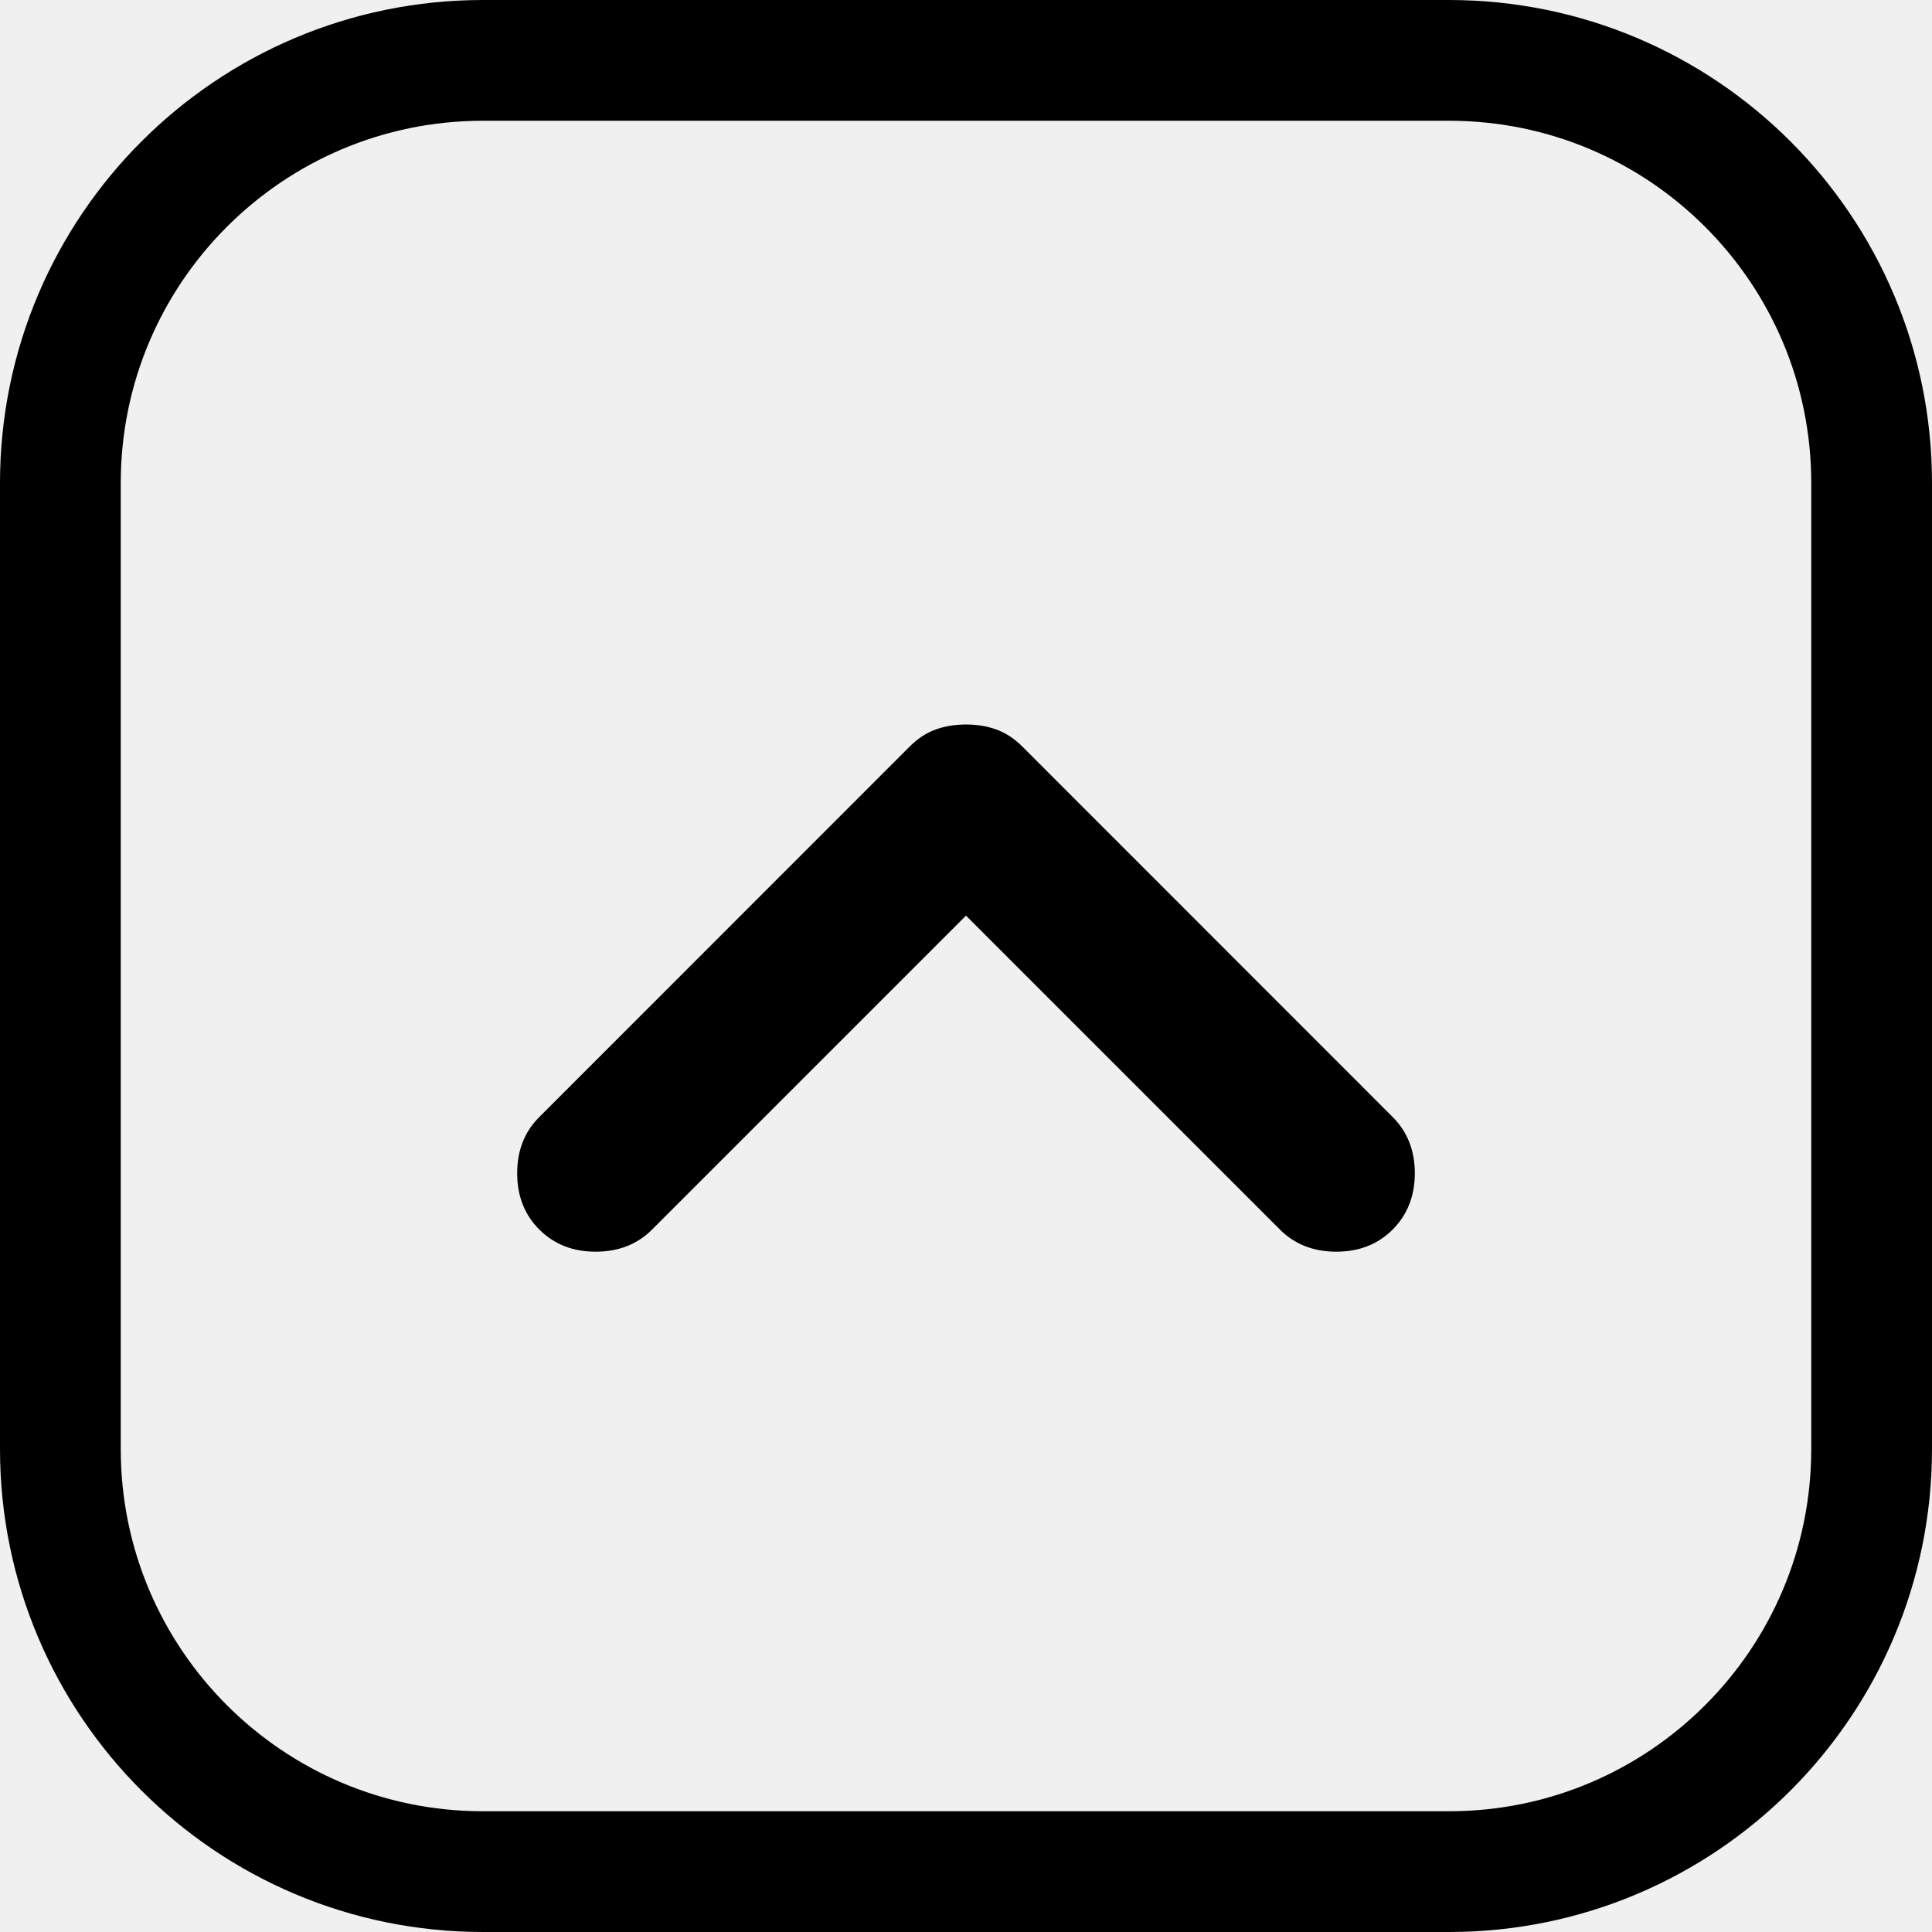
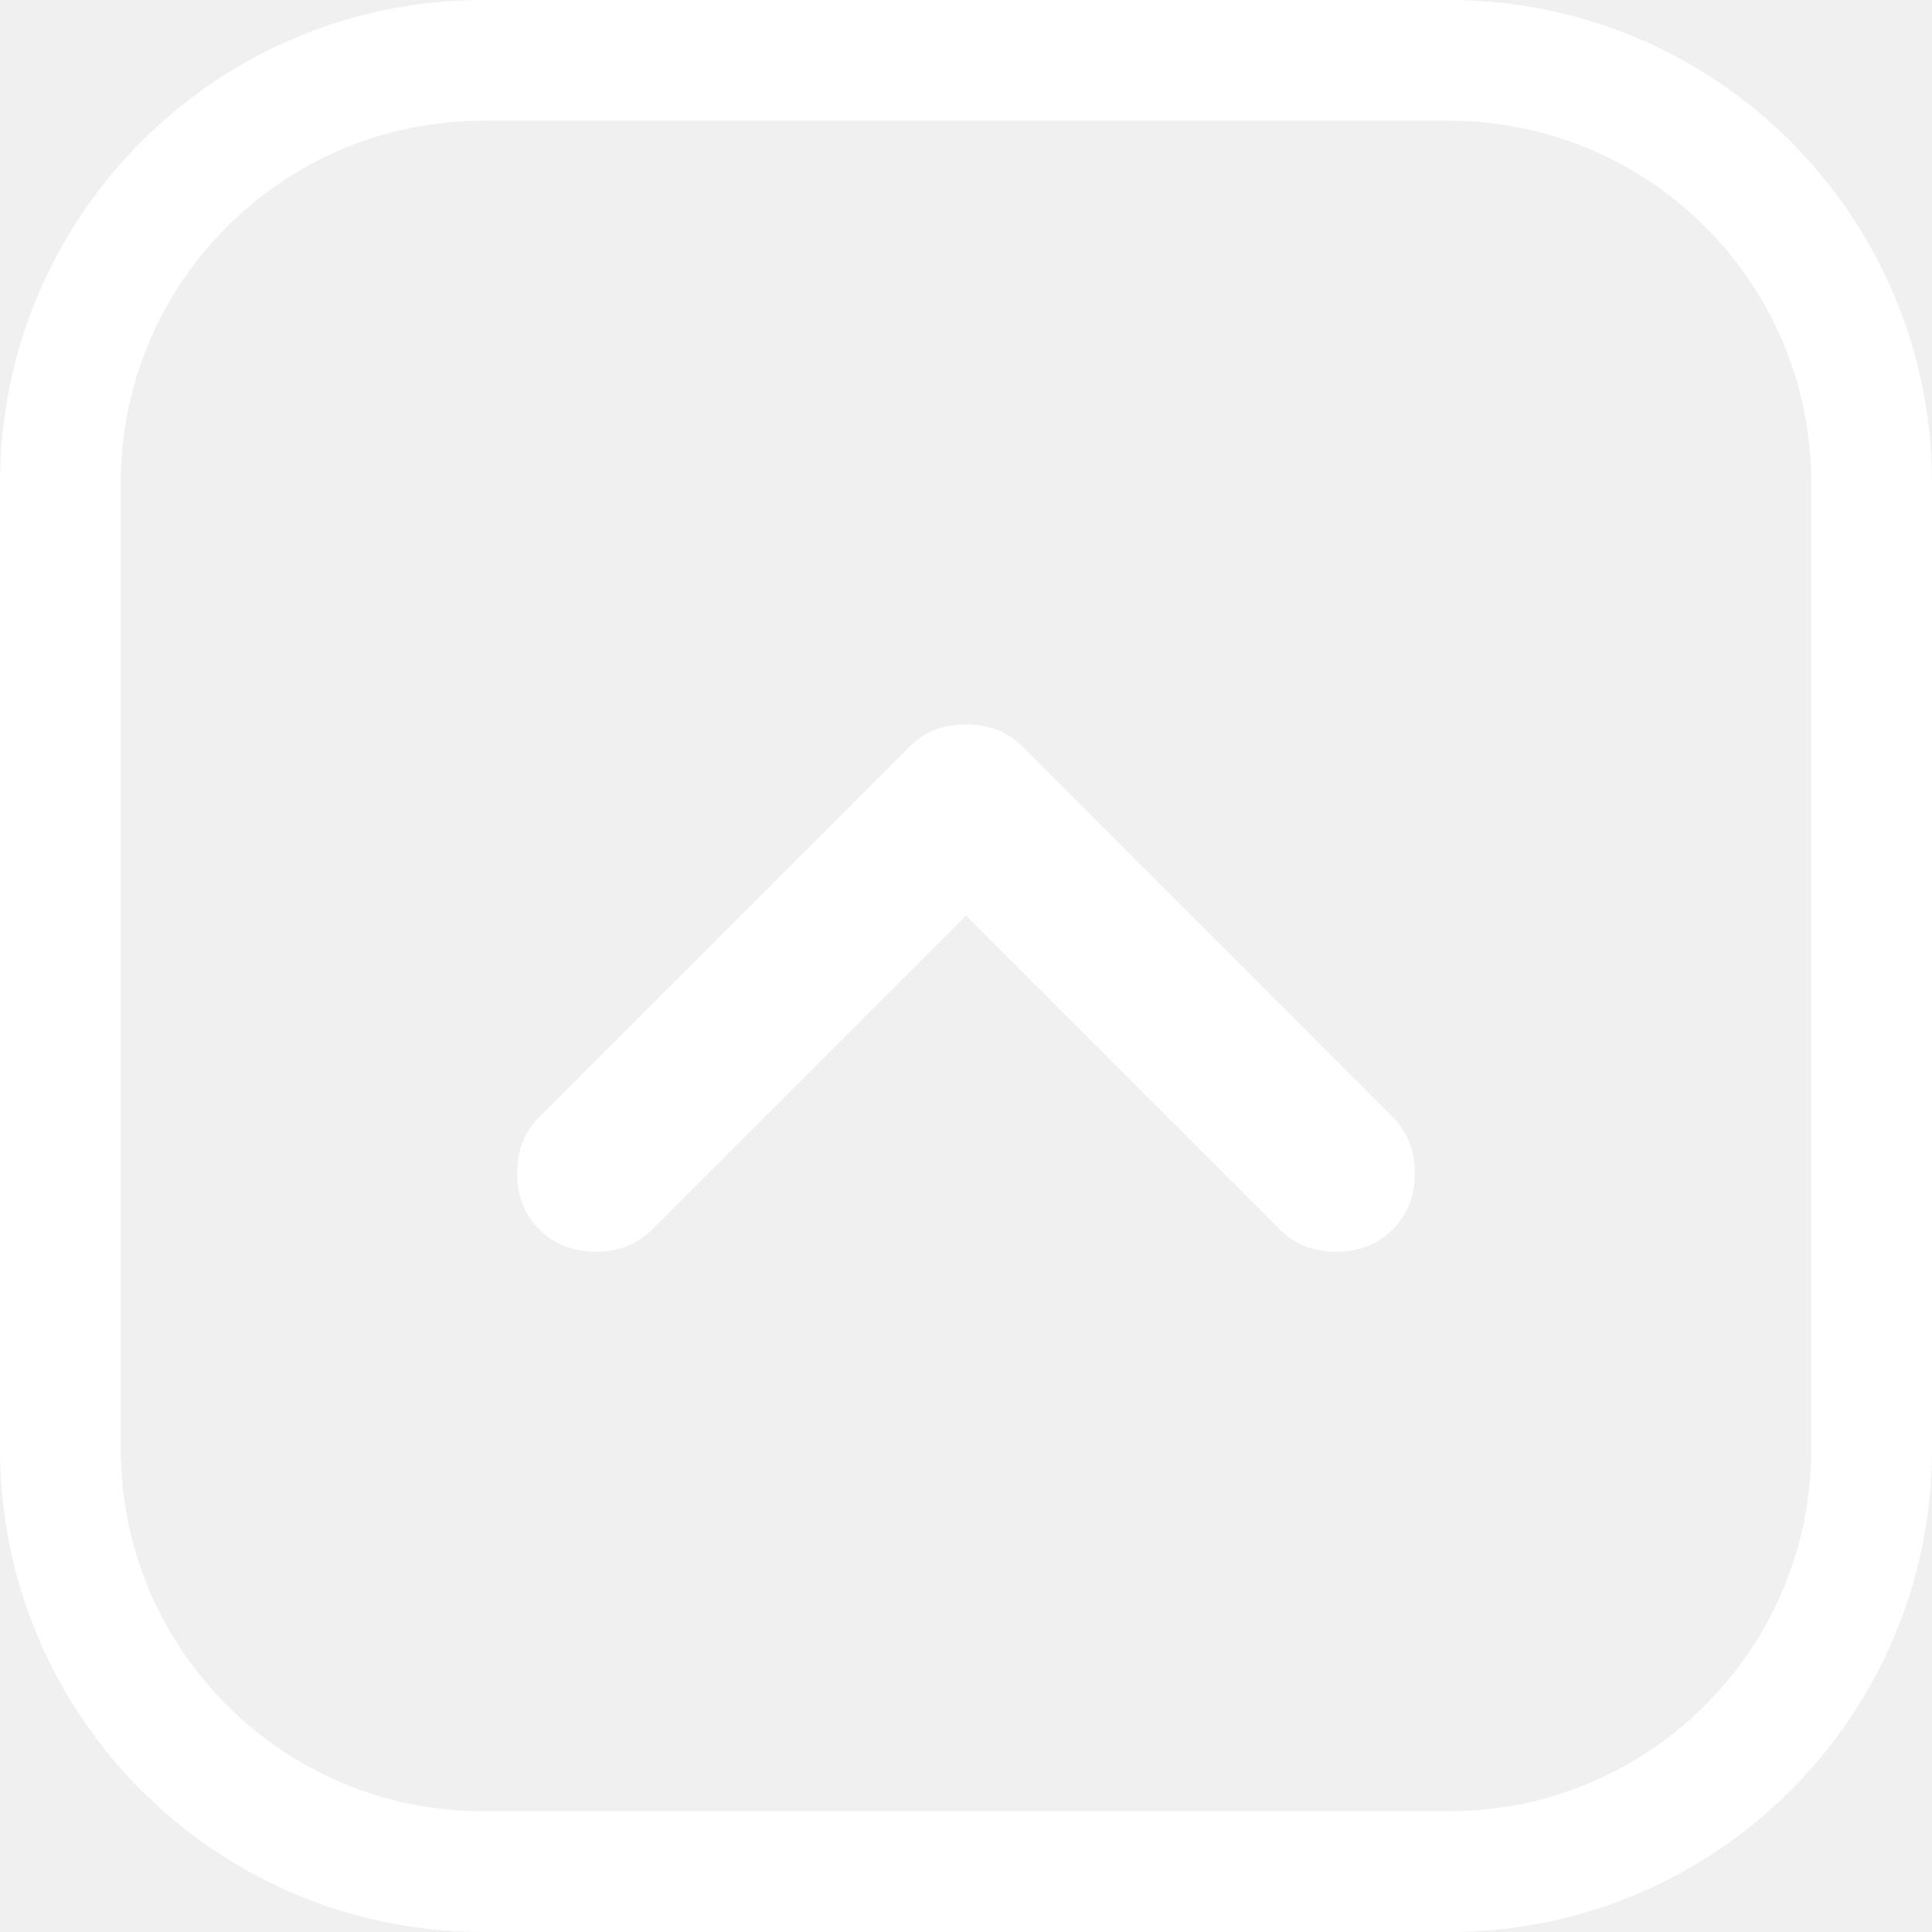
<svg xmlns="http://www.w3.org/2000/svg" width="16" height="16" viewBox="0 0 16 16" fill="none">
-   <rect x="0.5" y="-0.5" width="15" height="15" rx="3.5" transform="matrix(1 0 0 -1 0 15)" stroke="#000000" />
+   <rect x="0.5" y="-0.5" width="15" height="15" rx="3.5" transform="matrix(1 0 0 -1 0 15)" stroke="#FFFFFF" />
  <g mask="url(#mask0_1749_16062)">
-     <path d="M8 6C8.089 6 8.172 6.013 8.25 6.041C8.328 6.069 8.4 6.116 8.467 6.183L11.533 9.25C11.655 9.372 11.717 9.527 11.717 9.716C11.717 9.905 11.655 10.061 11.533 10.183C11.411 10.305 11.255 10.366 11.067 10.366C10.878 10.366 10.722 10.305 10.6 10.183L8 7.583L5.4 10.183C5.278 10.305 5.122 10.366 4.933 10.366C4.744 10.366 4.589 10.305 4.467 10.183C4.344 10.061 4.283 9.905 4.283 9.716C4.283 9.527 4.344 9.372 4.467 9.25L7.533 6.183C7.6 6.116 7.672 6.069 7.75 6.041C7.828 6.013 7.911 6 8 6Z" fill="#000000" />
+     <path d="M8 6C8.089 6 8.172 6.013 8.25 6.041C8.328 6.069 8.4 6.116 8.467 6.183L11.533 9.25C11.655 9.372 11.717 9.527 11.717 9.716C11.717 9.905 11.655 10.061 11.533 10.183C11.411 10.305 11.255 10.366 11.067 10.366C10.878 10.366 10.722 10.305 10.6 10.183L8 7.583L5.4 10.183C5.278 10.305 5.122 10.366 4.933 10.366C4.744 10.366 4.589 10.305 4.467 10.183C4.344 10.061 4.283 9.905 4.283 9.716C4.283 9.527 4.344 9.372 4.467 9.25L7.533 6.183C7.6 6.116 7.672 6.069 7.75 6.041C7.828 6.013 7.911 6 8 6Z" fill="#FFFFFF" />
  </g>
</svg>
